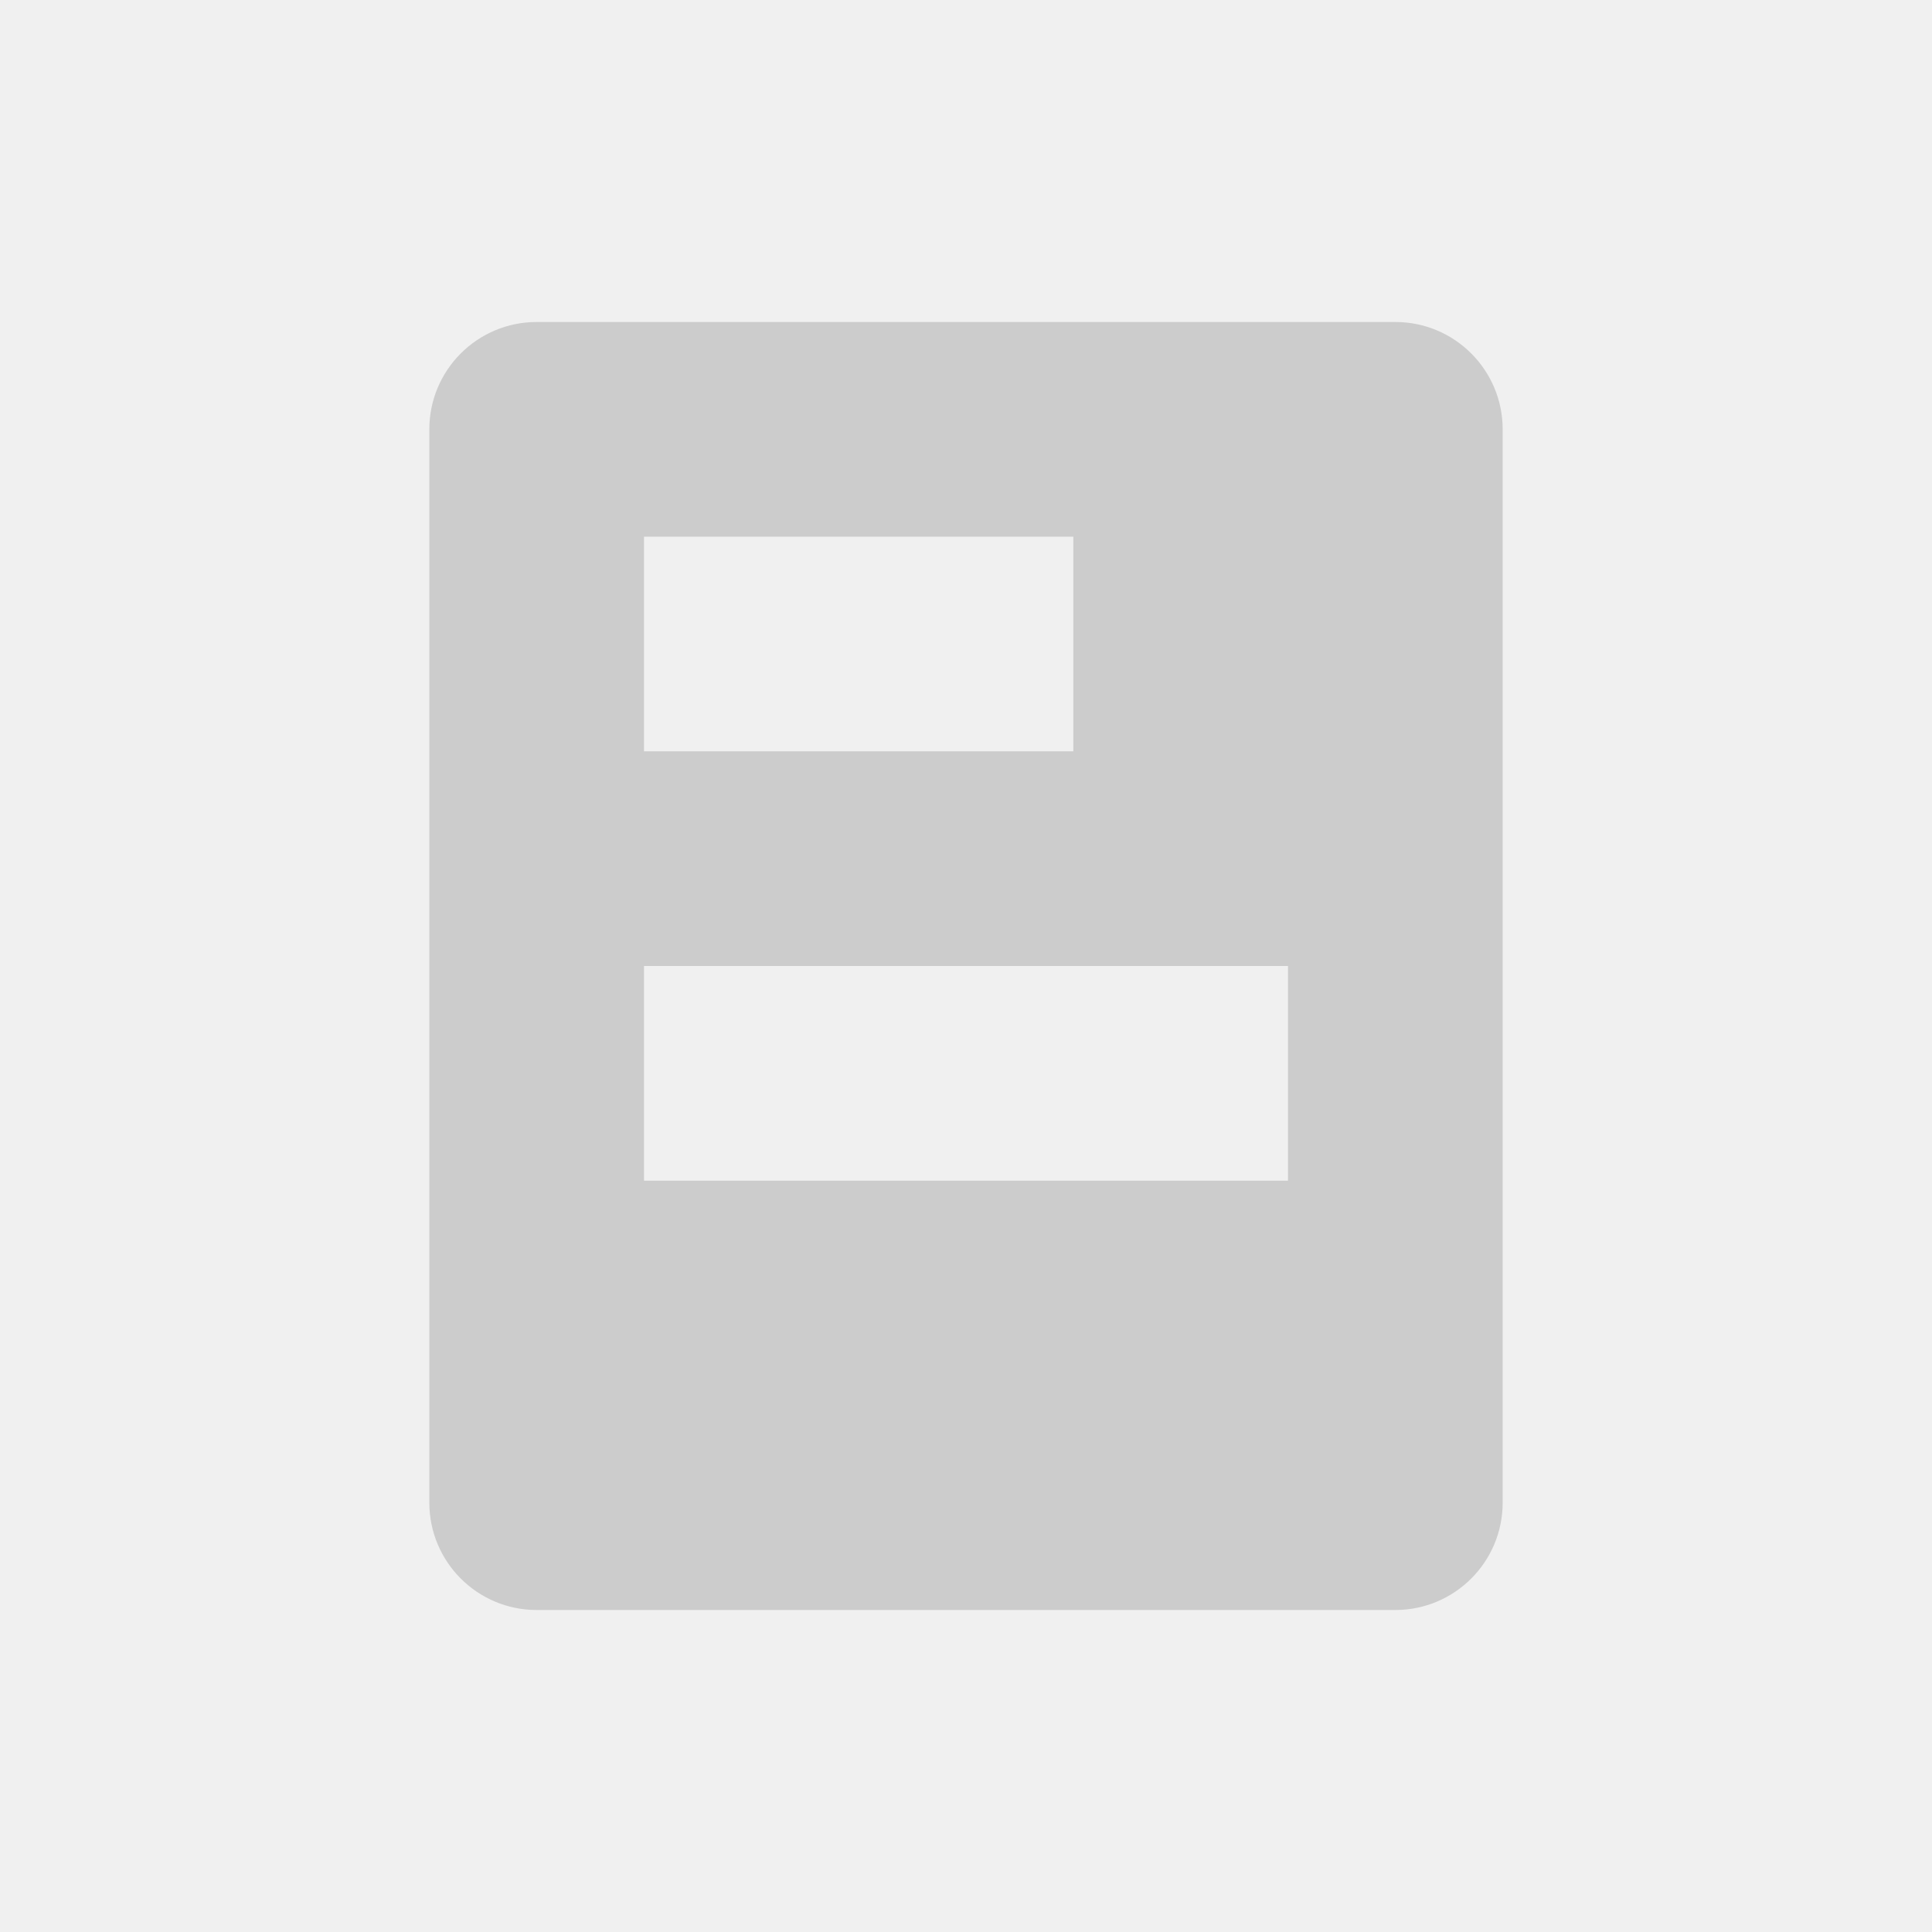
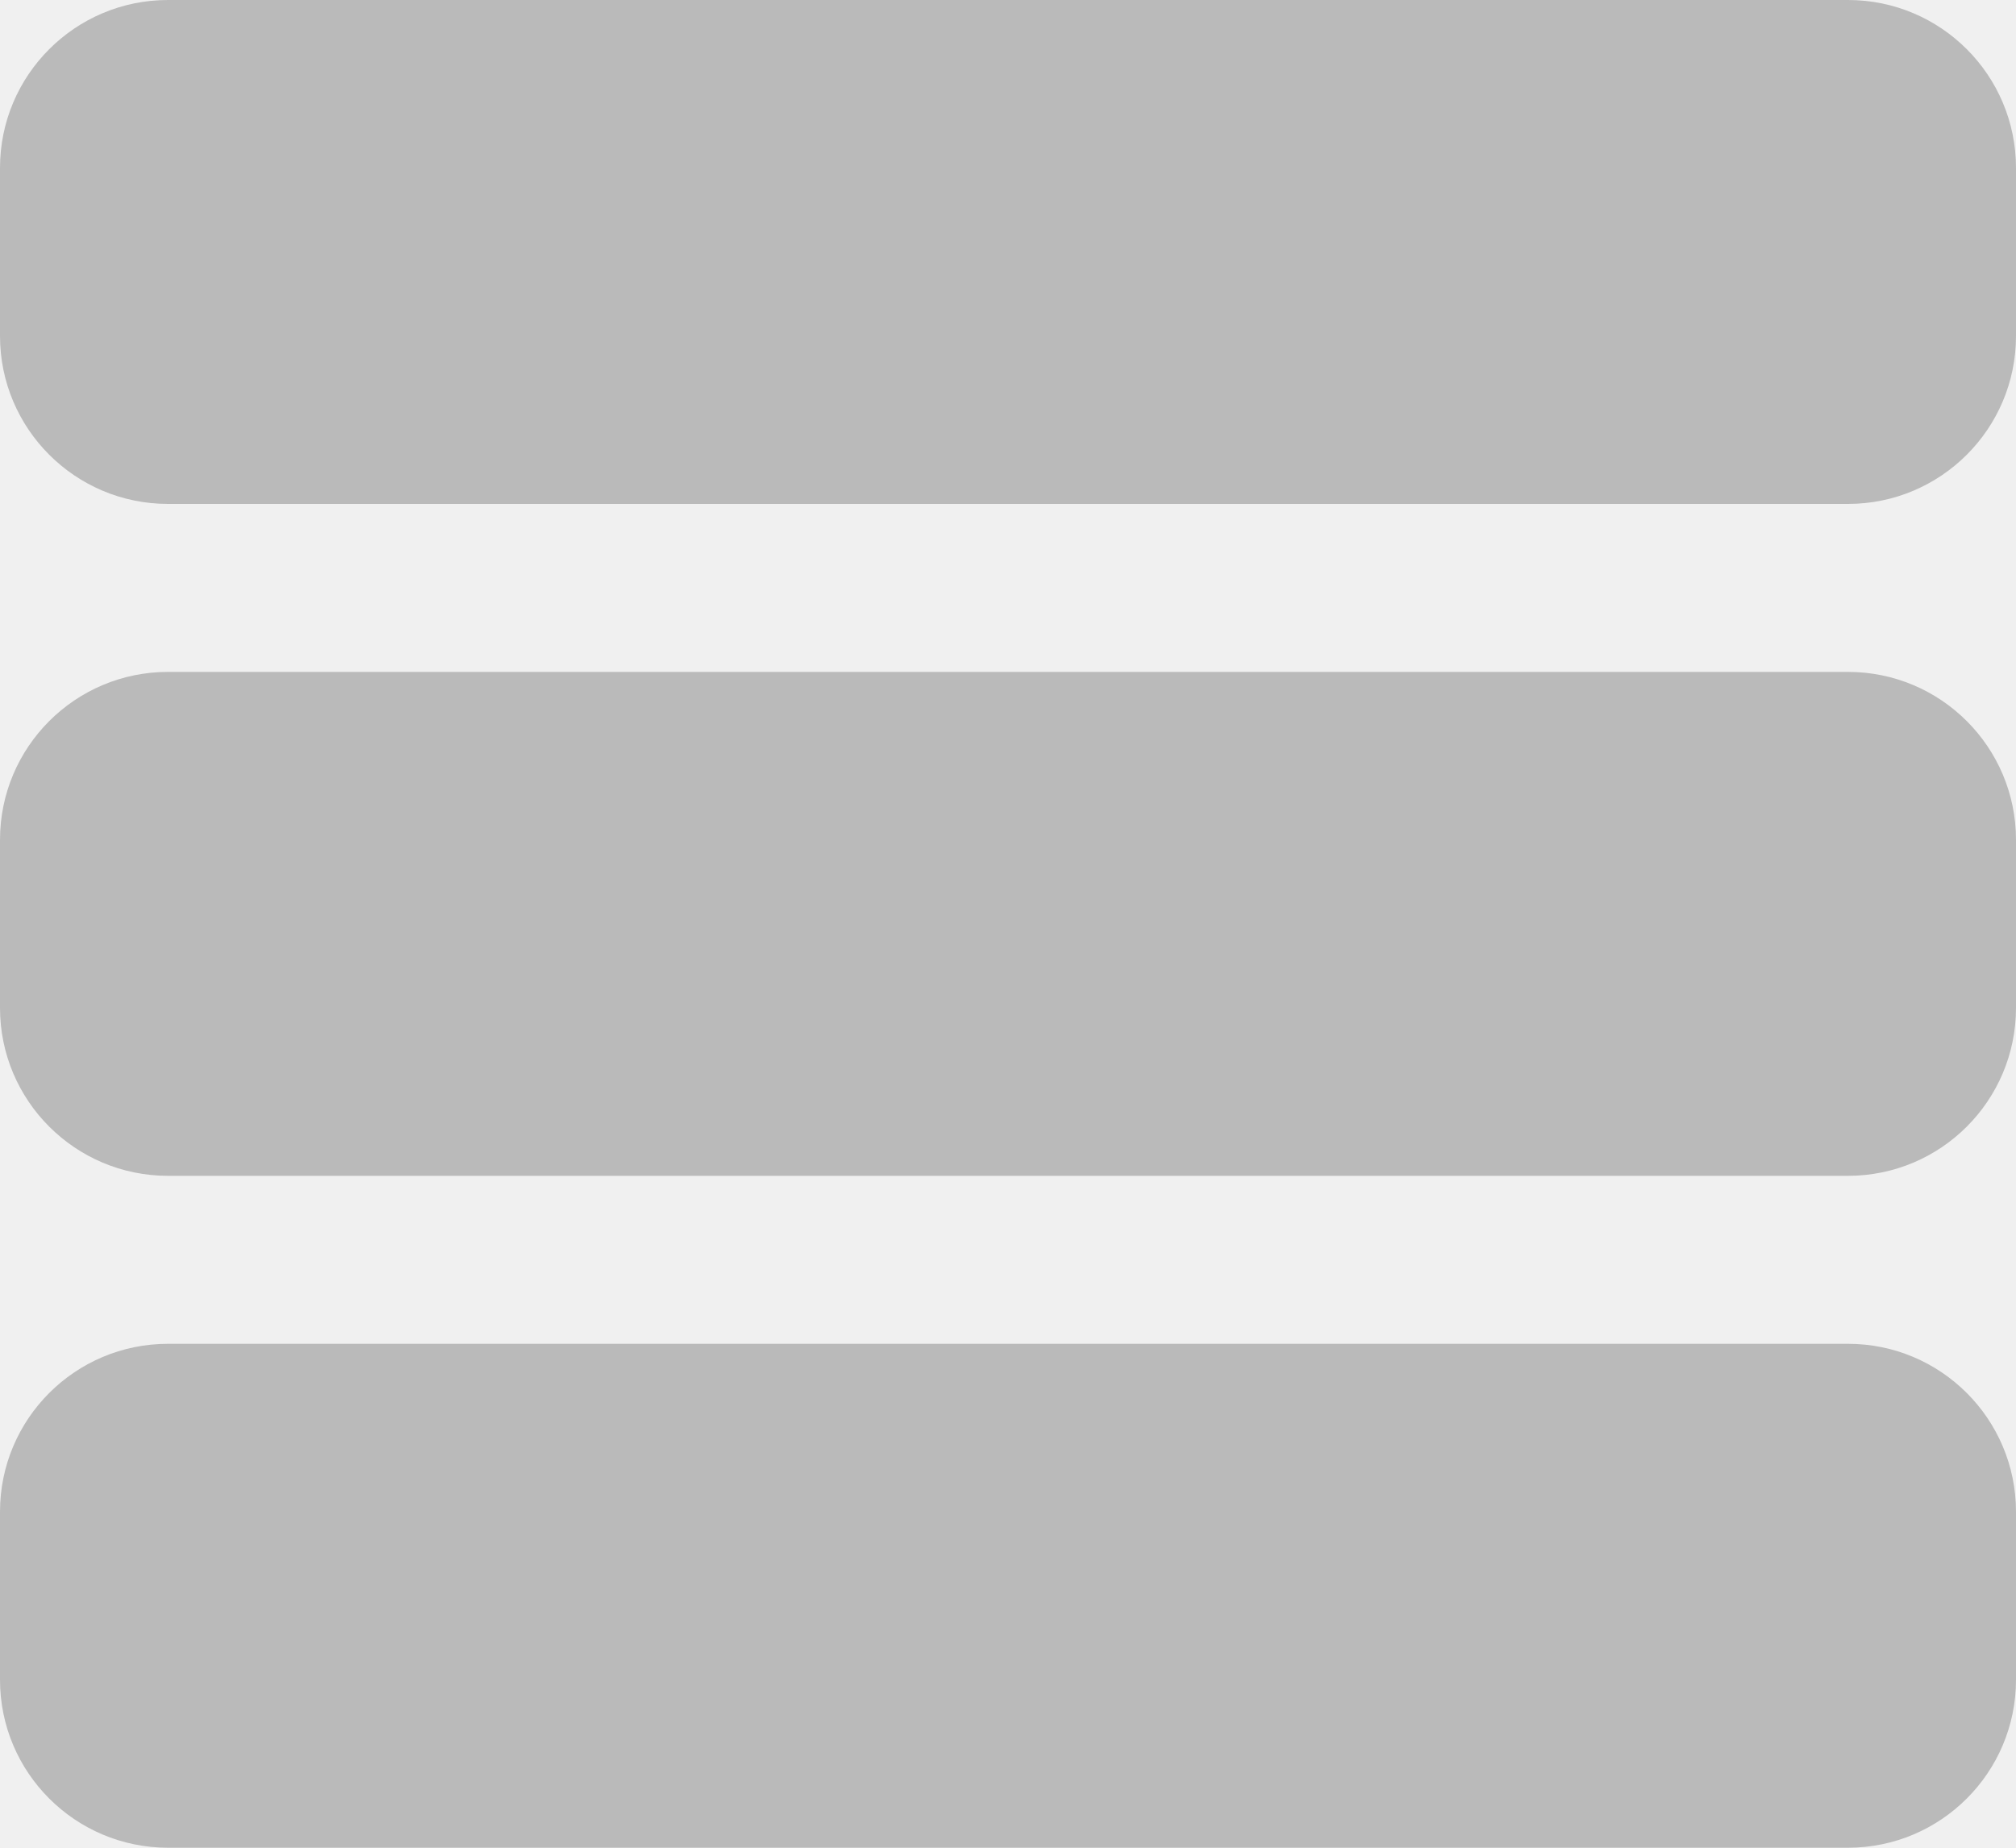
- <svg xmlns="http://www.w3.org/2000/svg" xmlns:xlink="http://www.w3.org/1999/xlink" width="18" height="18" viewBox="0 0 18 18">
-   <defs>
-     <path id="a" d="M5 3h8a1 1 0 0 1 1 1v10a1 1 0 0 1-1 1H5a1 1 0 0 1-1-1V4a1 1 0 0 1 1-1zm1 2v2h4V5H6zm0 4v2h6V9H6z" />
-   </defs>
-   <g fill="none" fill-rule="evenodd">
-     <g>
-       <mask id="b" fill="#fff">
-         <use xlink:href="#a" />
-       </mask>
-       <g fill="#CCC" mask="url(#b)">
-         <rect width="18" height="18" rx="4" />
+ <svg xmlns="http://www.w3.org/2000/svg" width="12px" height="11px" viewBox="0 0 12 11" version="1.1">
+   <defs />
+   <g id="part1" stroke="none" stroke-width="1" fill="none" fill-rule="evenodd">
+     <g id="1_5任务列表" transform="translate(-1127, -576)" fill="#BABABA">
+       <g id="Group-20-+-语料不足-Mask" transform="translate(20, 134)">
+         <g id="Group" transform="translate(0, 280)">
+           <g id="Group-4" transform="translate(1084, 38)">
+             <g id="Group-3" transform="translate(23, 122)">
+               <g id="明细" transform="translate(0, 2)">
+                 <rect id="Rectangle-2" x="0" y="0" width="12" height="3" rx="1" />
+                 <rect id="Rectangle-2" x="0" y="4" width="12" height="3" rx="1" />
+                 <rect id="Rectangle-2" x="0" y="8" width="12" height="3" rx="1" />
+               </g>
+             </g>
+           </g>
+         </g>
      </g>
    </g>
  </g>
</svg>
